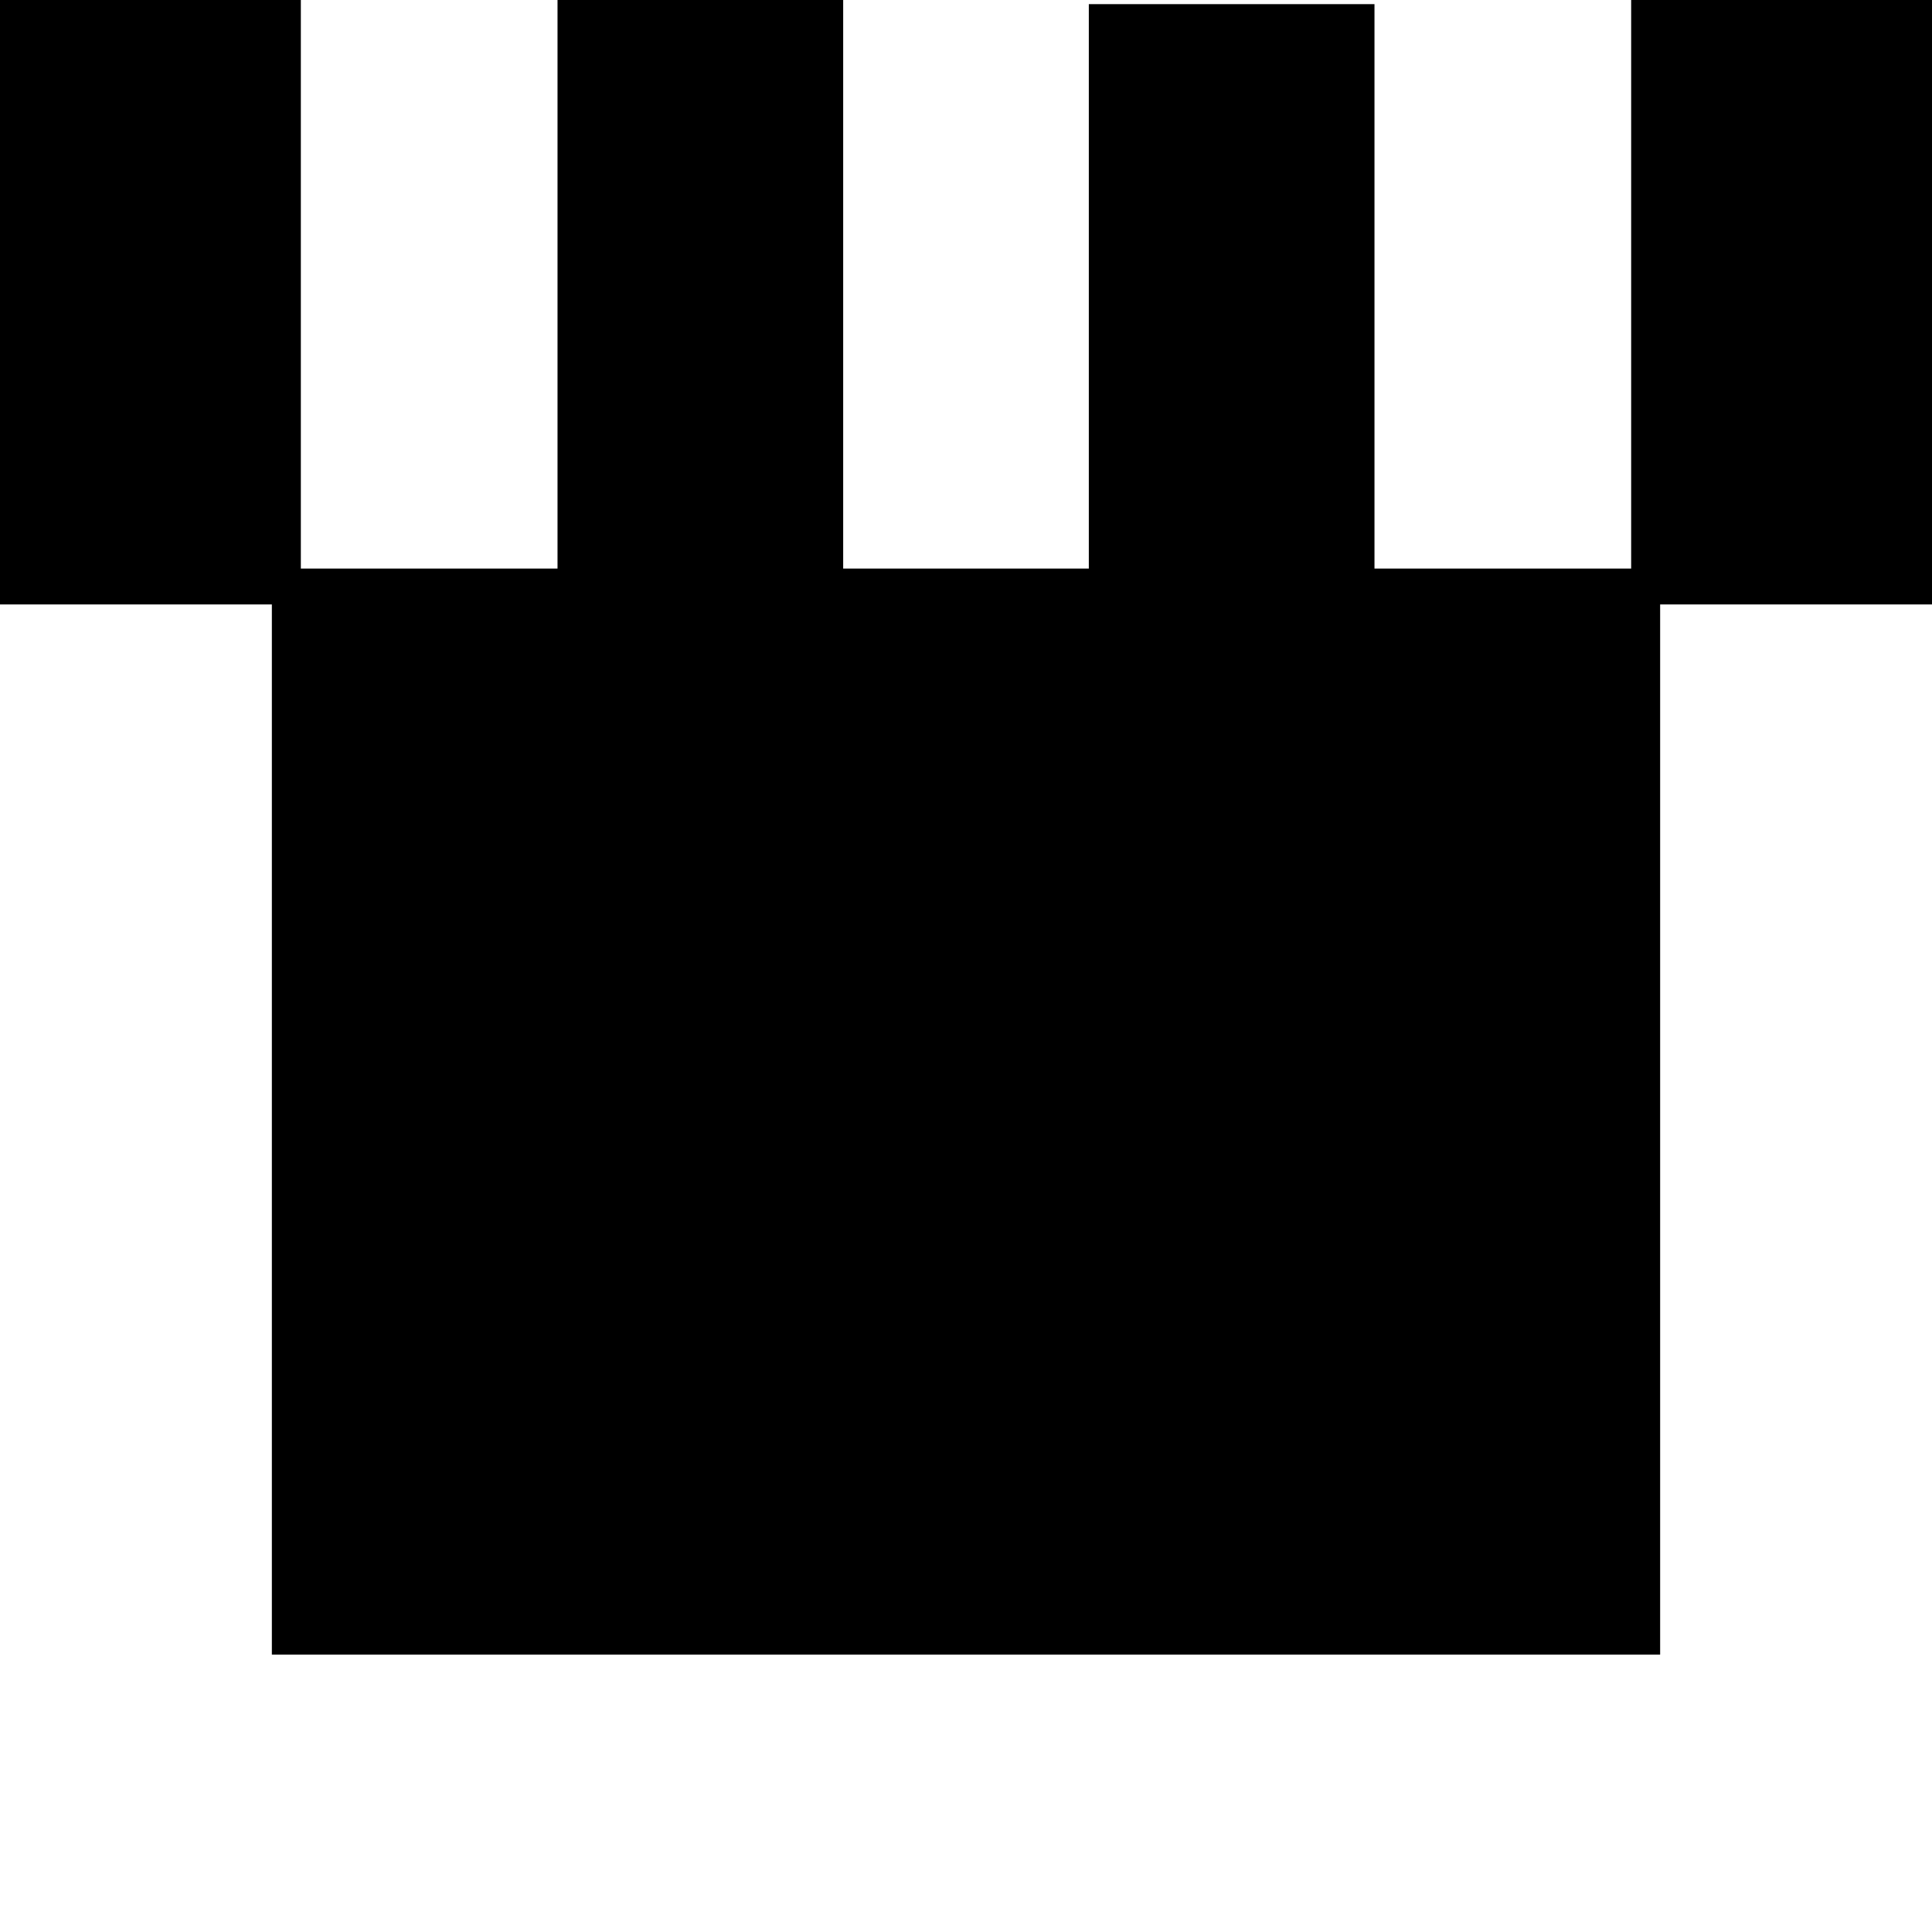
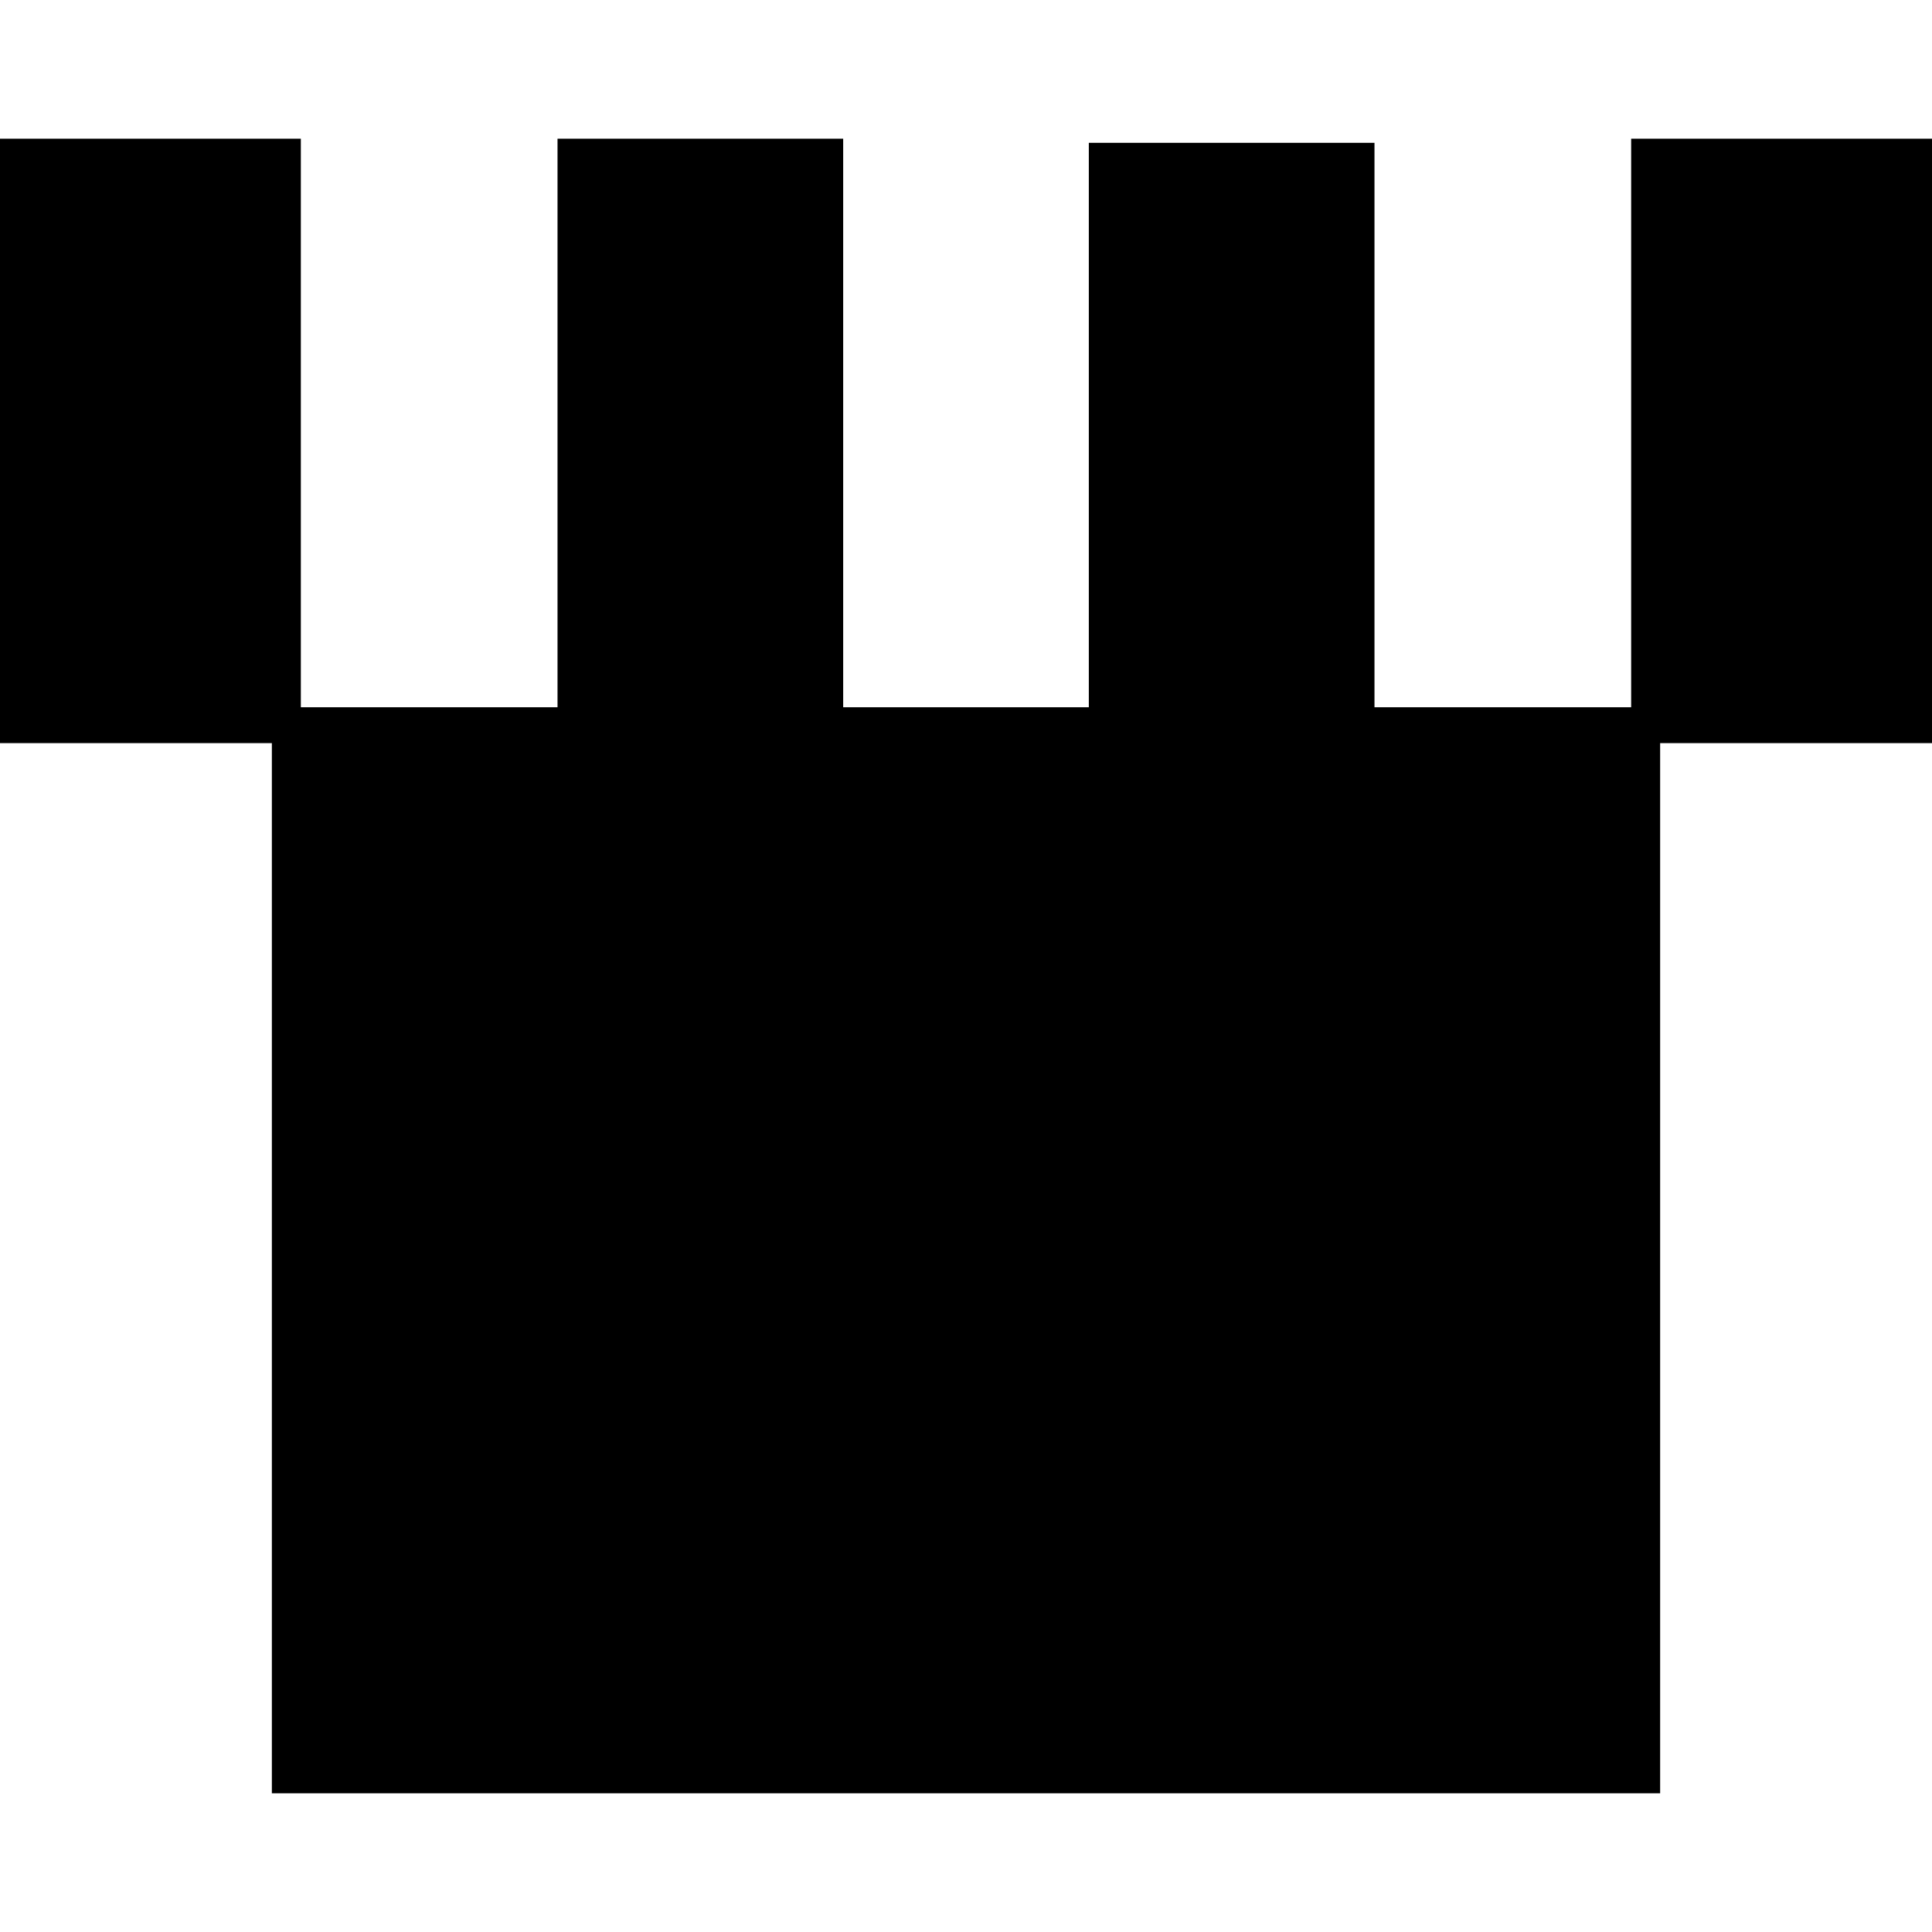
<svg xmlns="http://www.w3.org/2000/svg" viewBox="0 0 14 14" focusable="false" aria-hidden="true">
-   <g>
+   <g transform="translate(0,1.005)">
    <path d="M0 0 V4.38 H1.97 V11.99 H12.03 V4.38 H14 V0 H11.82 V4.12 H9.96 V0.03 H7.89 V4.12 H6.11 V0 H4.04 V4.12 H2.18 V0 Z" />
  </g>
</svg>
